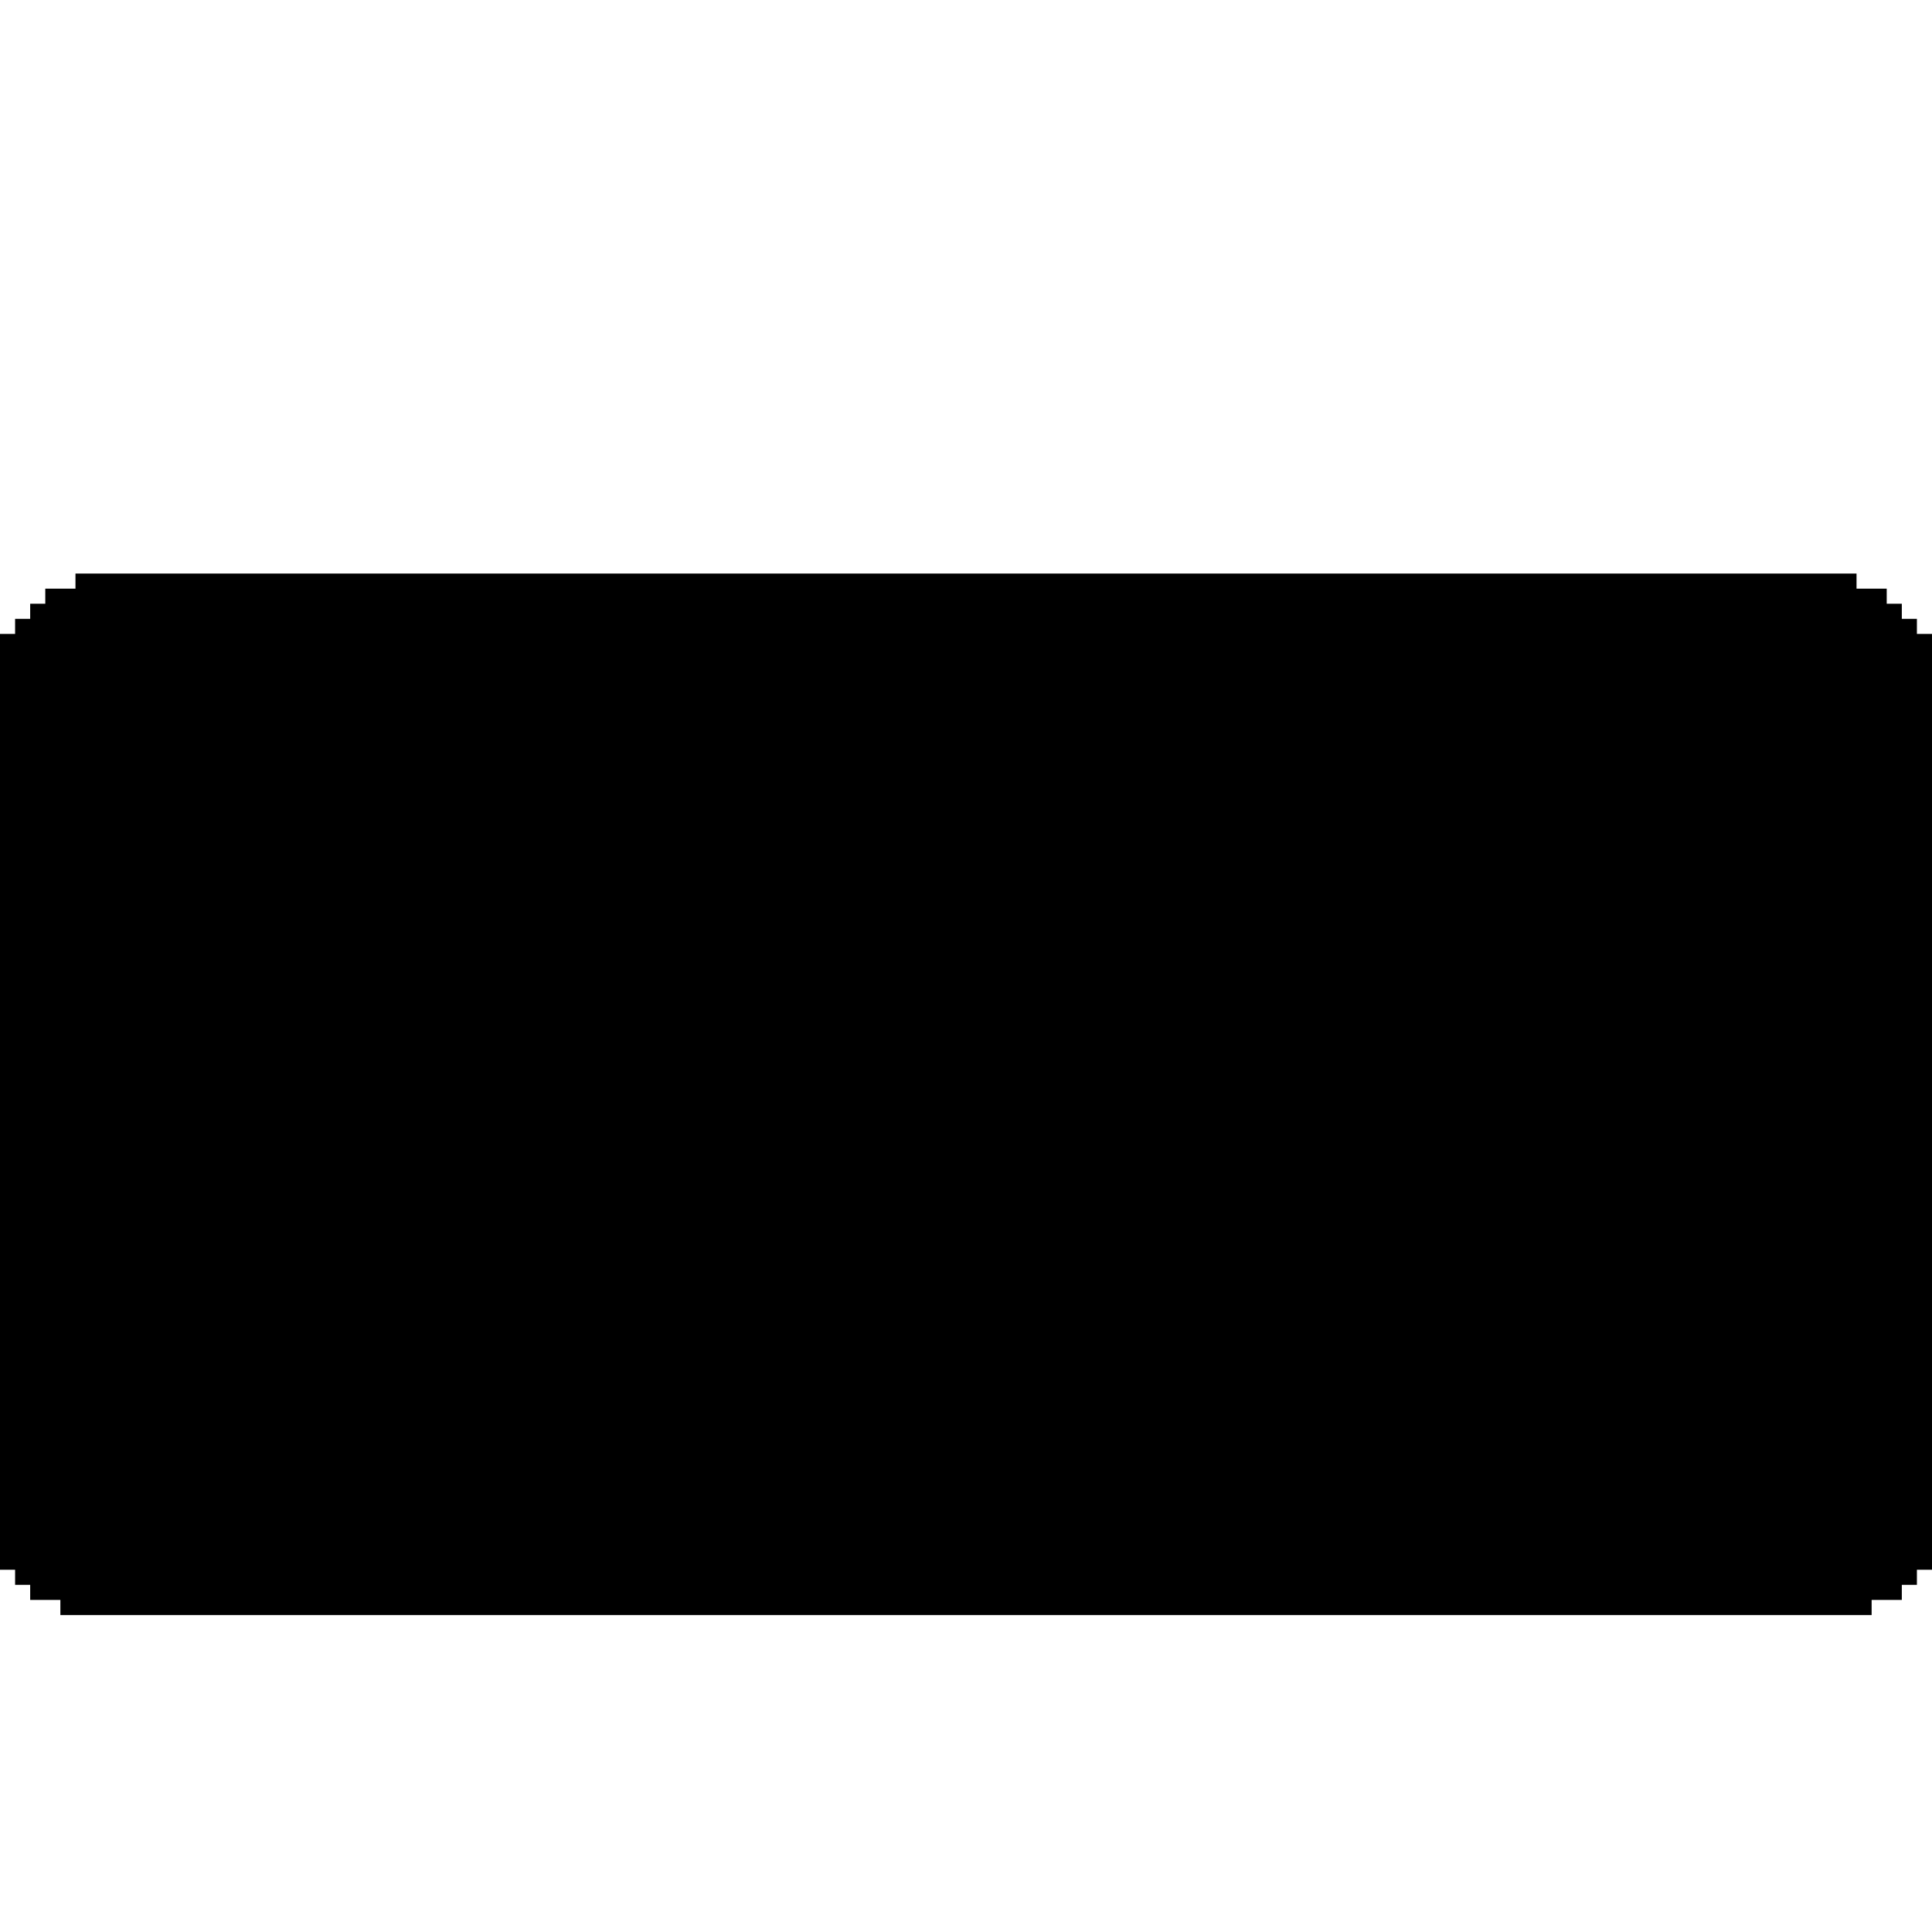
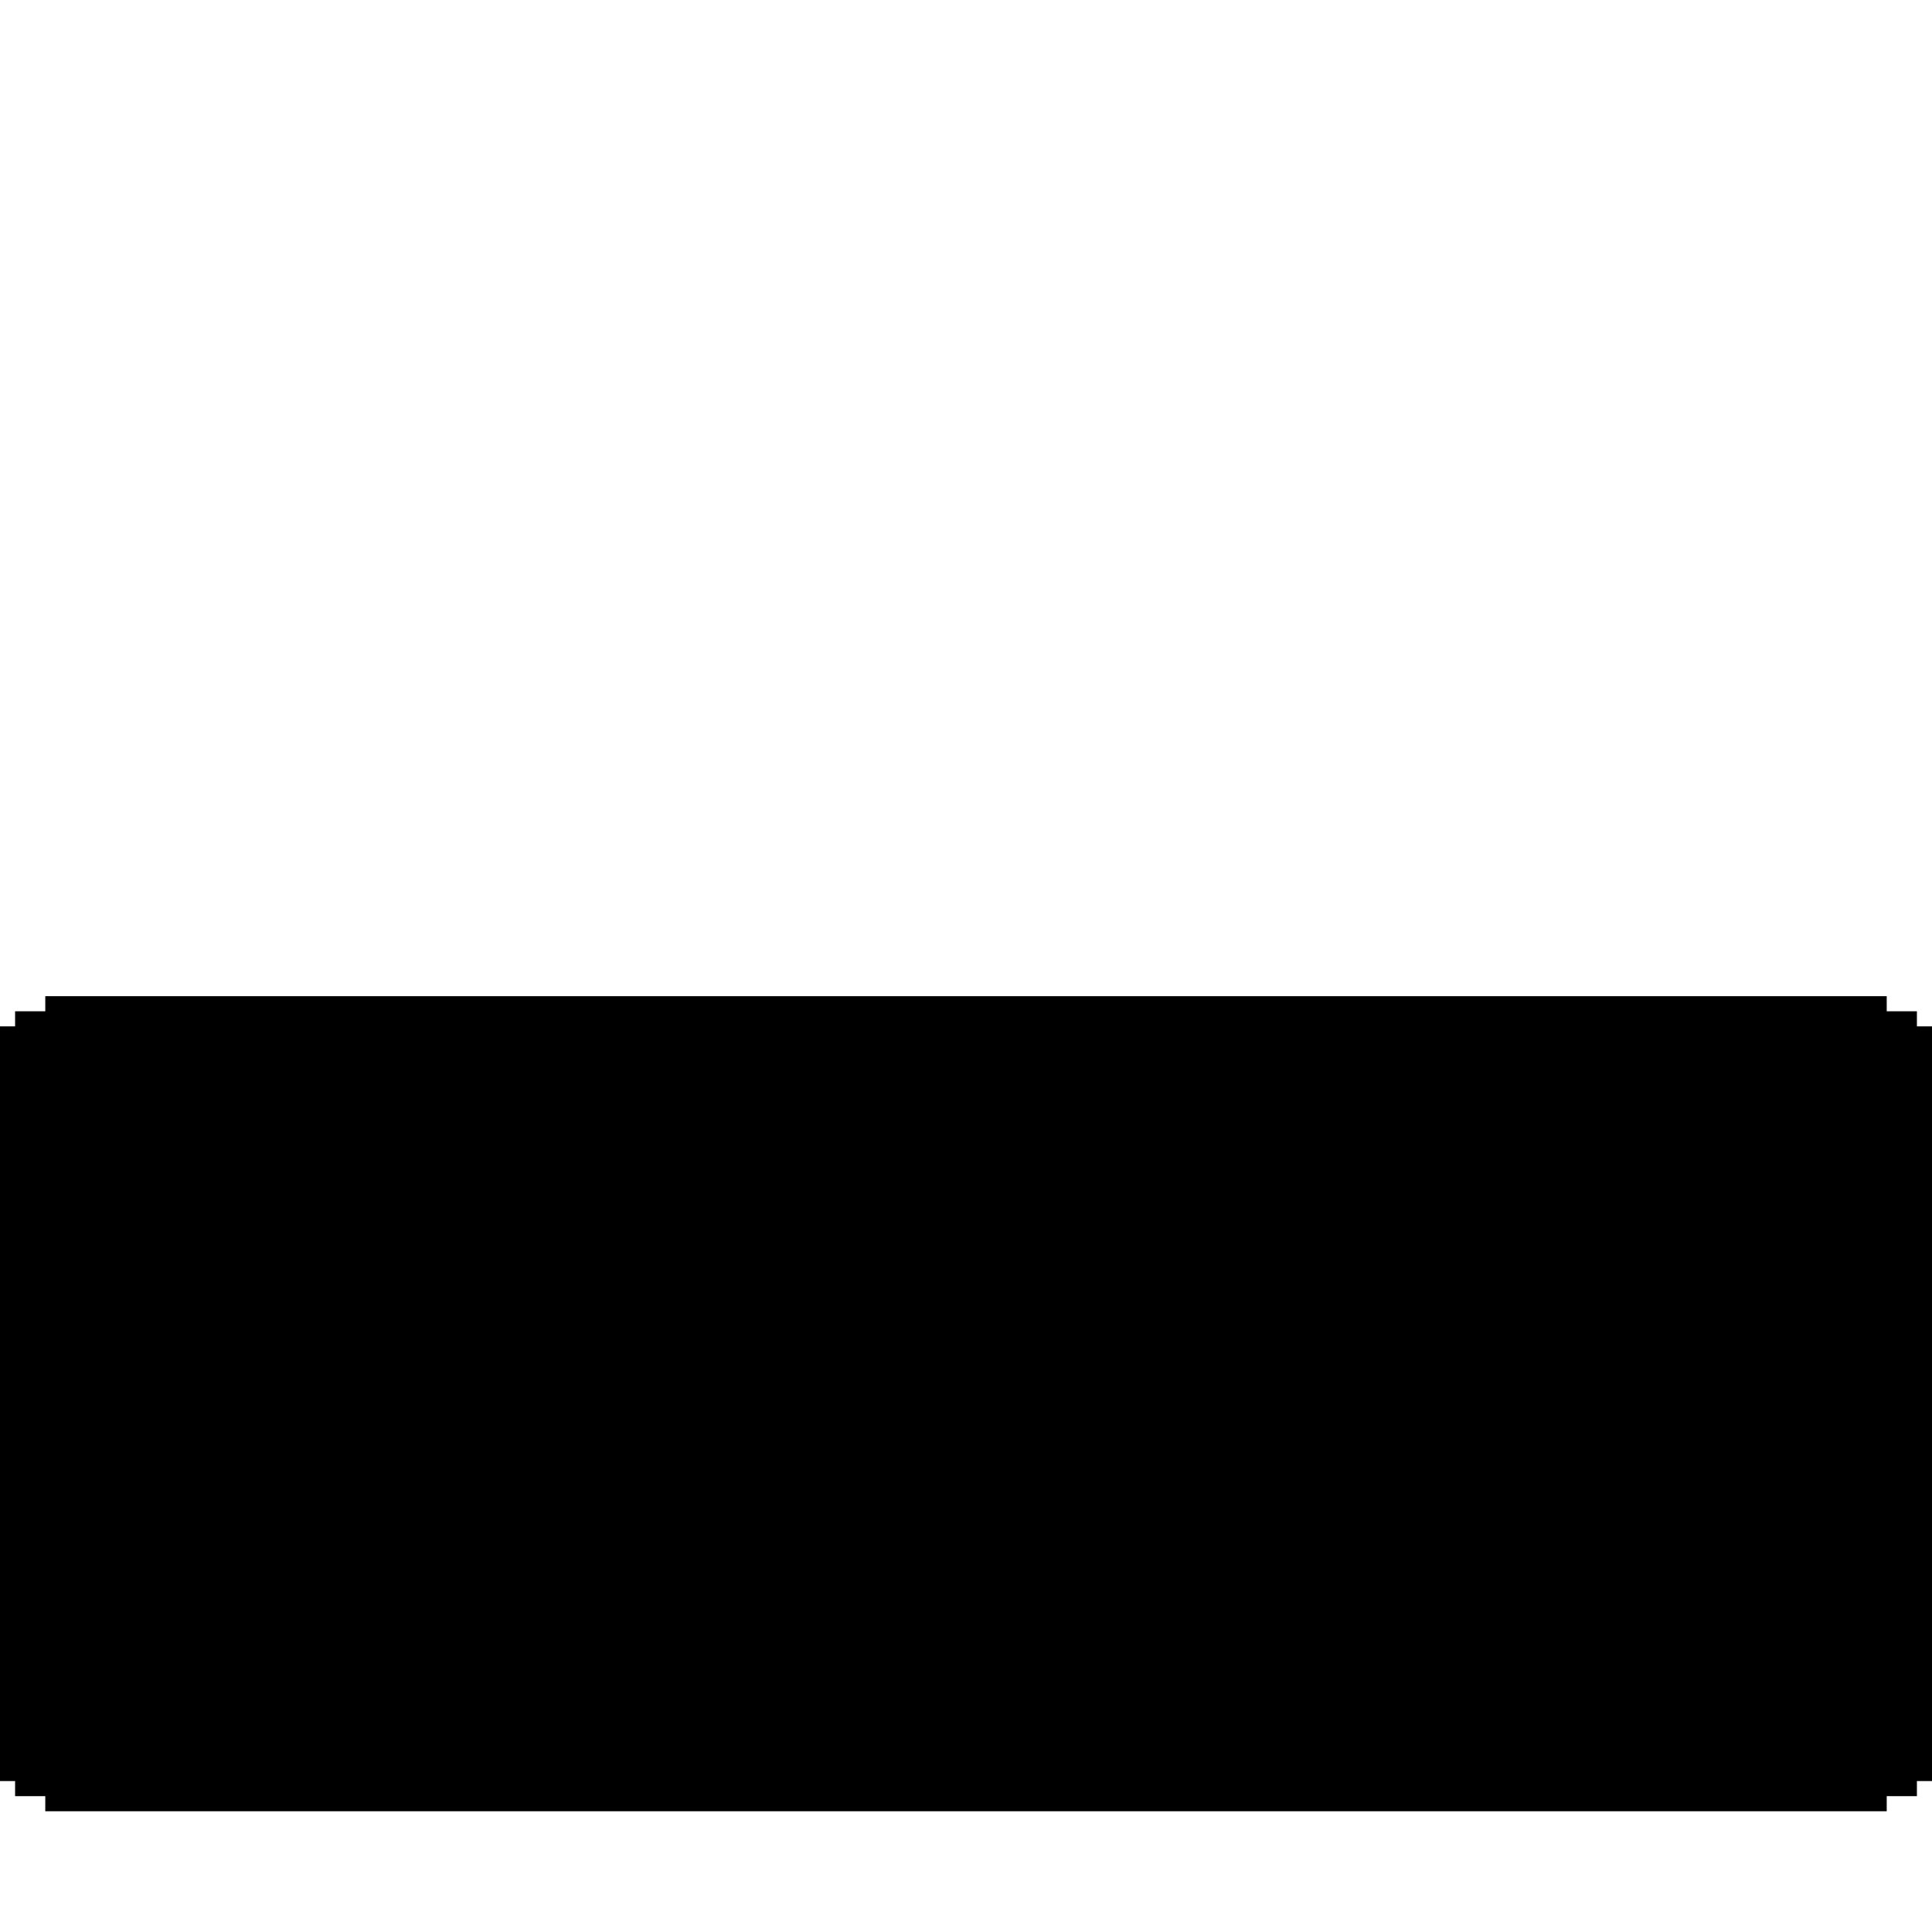
<svg xmlns="http://www.w3.org/2000/svg" width="16" height="16" viewBox="0 0 128 128" shape-rendering="geometricPrecision">
-   <path fill="#000000" d="M5 38h118v1h-118zM3 39h122v1h-122zM2 40h124v1h-124zM1 41h126v1h-126zM0 42h128v1h-128zM0 43h128v1h-128zM0 44h128v1h-128zM0 45h128v1h-128zM0 46h128v1h-128zM0 47h128v1h-128zM0 48h128v1h-128zM0 49h128v1h-128zM0 50h128v1h-128zM0 51h128v1h-128zM0 52h128v1h-128zM0 53h128v1h-128zM0 54h128v1h-128zM0 55h128v1h-128zM0 56h128v1h-128zM0 57h128v1h-128zM0 58h128v1h-128zM0 59h128v1h-128zM0 60h128v1h-128zM0 61h128v1h-128zM0 62h128v1h-128zM0 63h128v1h-128zM0 64h128v1h-128zM0 65h128v1h-128zM0 66h128v1h-128zM0 67h128v1h-128zM0 68h128v1h-128zM0 69h128v1h-128zM0 70h128v1h-128zM0 71h128v1h-128zM0 72h128v1h-128zM0 73h128v1h-128zM0 74h128v1h-128zM0 75h128v1h-128zM0 76h128v1h-128zM0 77h128v1h-128zM0 78h128v1h-128zM0 79h128v1h-128zM0 80h128v1h-128zM0 81h128v1h-128zM0 82h128v1h-128zM0 83h128v1h-128zM0 84h128v1h-128zM0 85h128v1h-128zM0 86h128v1h-128zM0 87h128v1h-128zM0 88h128v1h-128zM0 89h128v1h-128zM0 90h128v1h-128zM0 91h128v1h-128zM0 92h128v1h-128zM0 93h128v1h-128zM0 94h128v1h-128zM0 95h128v1h-128zM0 96h128v1h-128zM0 97h128v1h-128zM0 98h128v1h-128zM0 99h128v1h-128zM0 100h128v1h-128zM0 101h128v1h-128zM0 102h128v1h-128zM0 103h128v1h-128zM1 104h126v1h-126zM2 105h124v1h-124zM4 106h120v1h-120z" />
+   <path fill="#000000" d="M3 66h122v1h-122zM1 67h126v1h-126zM0 68h128v1h-128zM0 69h128v1h-128zM0 70h128v1h-128zM0 71h128v1h-128zM0 72h128v1h-128zM0 73h128v1h-128zM0 74h128v1h-128zM0 75h128v1h-128zM0 76h128v1h-128zM0 77h128v1h-128zM0 78h128v1h-128zM0 79h128v1h-128zM0 80h128v1h-128zM0 81h128v1h-128zM0 82h128v1h-128zM0 83h128v1h-128zM0 84h128v1h-128zM0 85h128v1h-128zM0 86h128v1h-128zM0 87h128v1h-128zM0 88h128v1h-128zM0 89h128v1h-128zM0 90h128v1h-128zM0 91h128v1h-128zM0 92h128v1h-128zM0 93h128v1h-128zM0 94h128v1h-128zM0 95h128v1h-128zM0 96h128v1h-128zM0 97h128v1h-128zM0 98h128v1h-128zM0 99h128v1h-128zM0 100h128v1h-128zM0 101h128v1h-128zM0 102h128v1h-128zM0 103h128v1h-128zM0 104h128v1h-128zM0 105h128v1h-128zM0 106h128v1h-128zM0 107h128v1h-128zM0 108h128v1h-128zM0 109h128v1h-128zM0 110h128v1h-128zM0 111h128v1h-128zM0 112h128v1h-128zM0 113h128v1h-128zM0 114h128v1h-128zM0 115h128v1h-128zM0 116h128v1h-128zM0 117h128v1h-128zM1 118h126v1h-126zM3 119h122v1h-122z" />
</svg>
